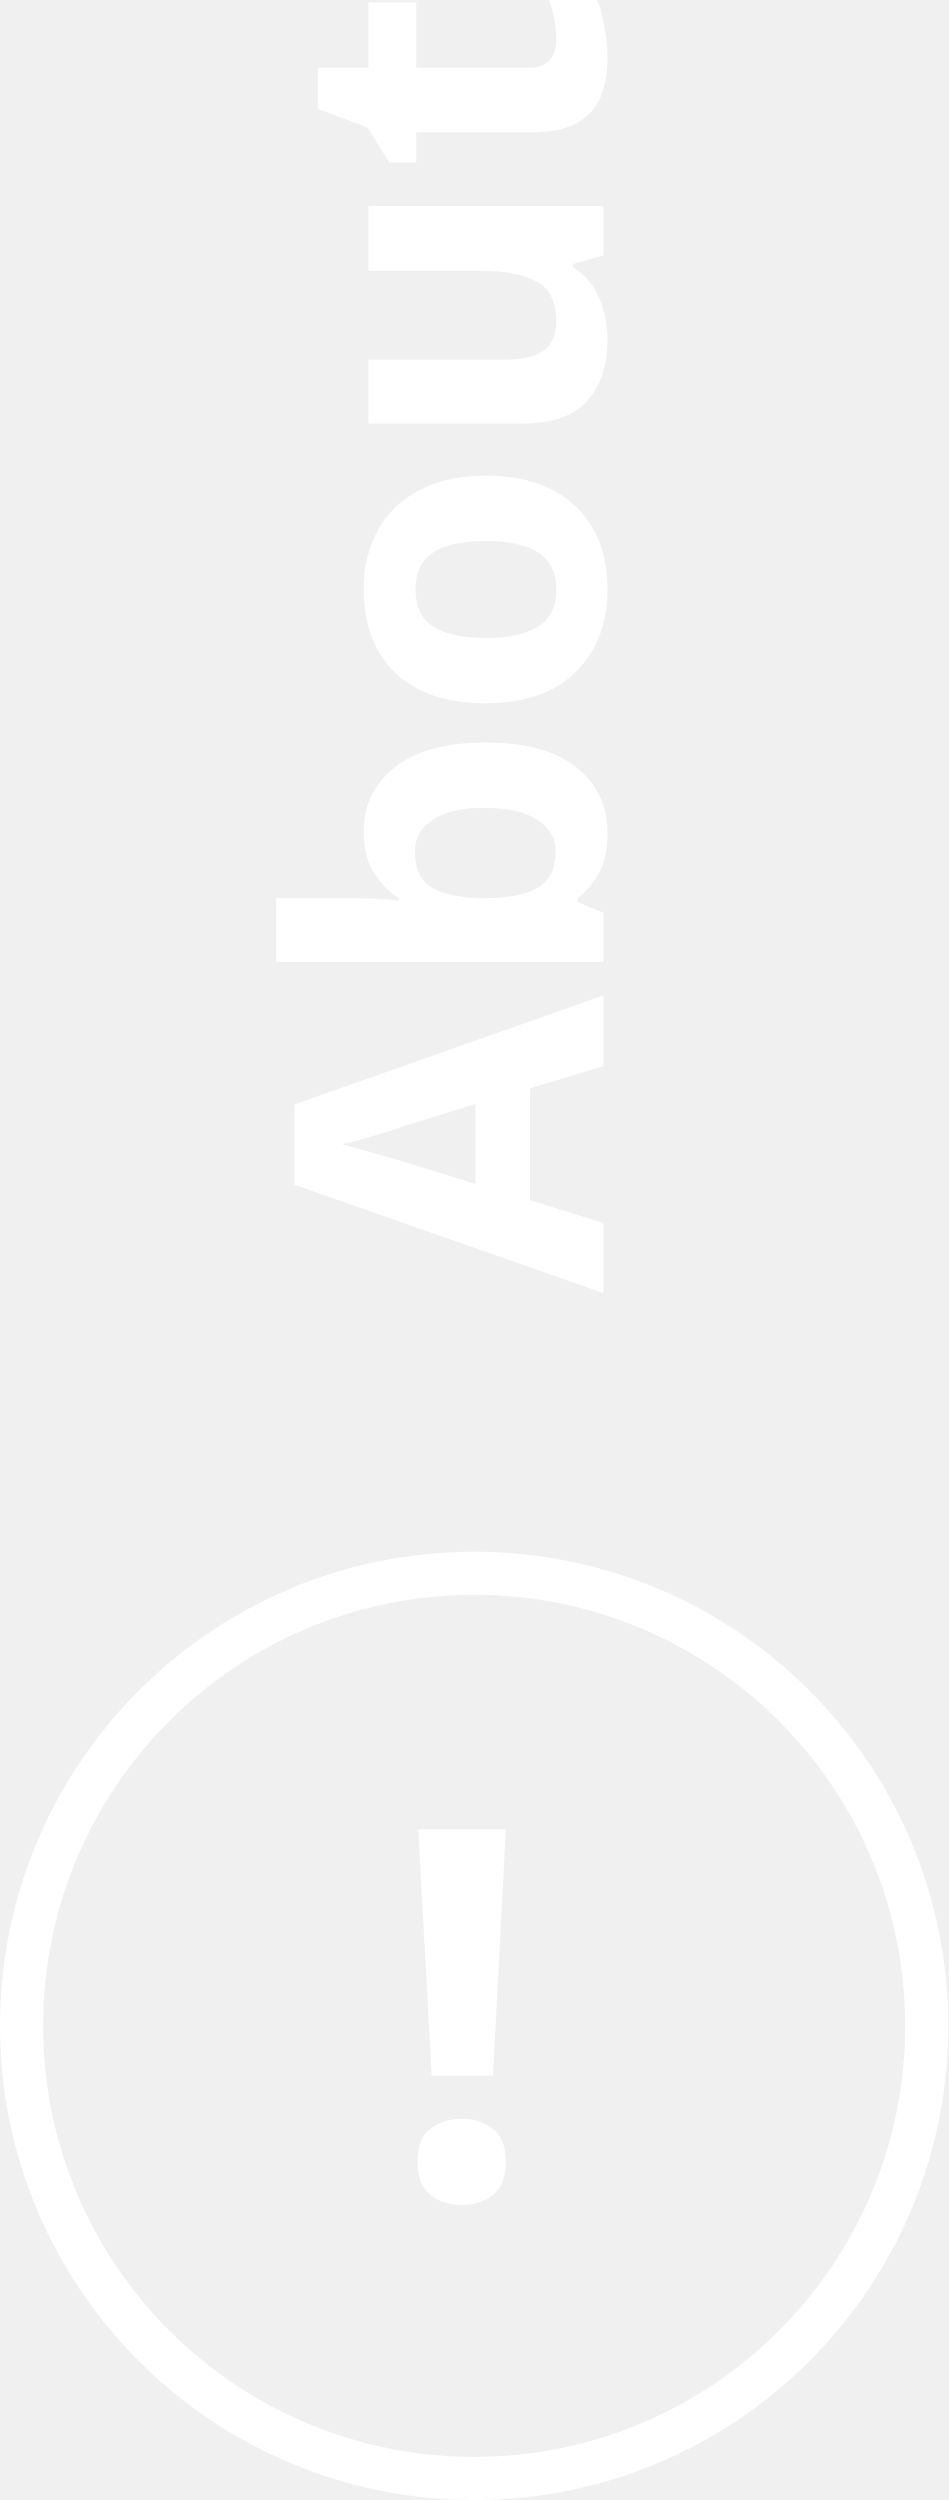
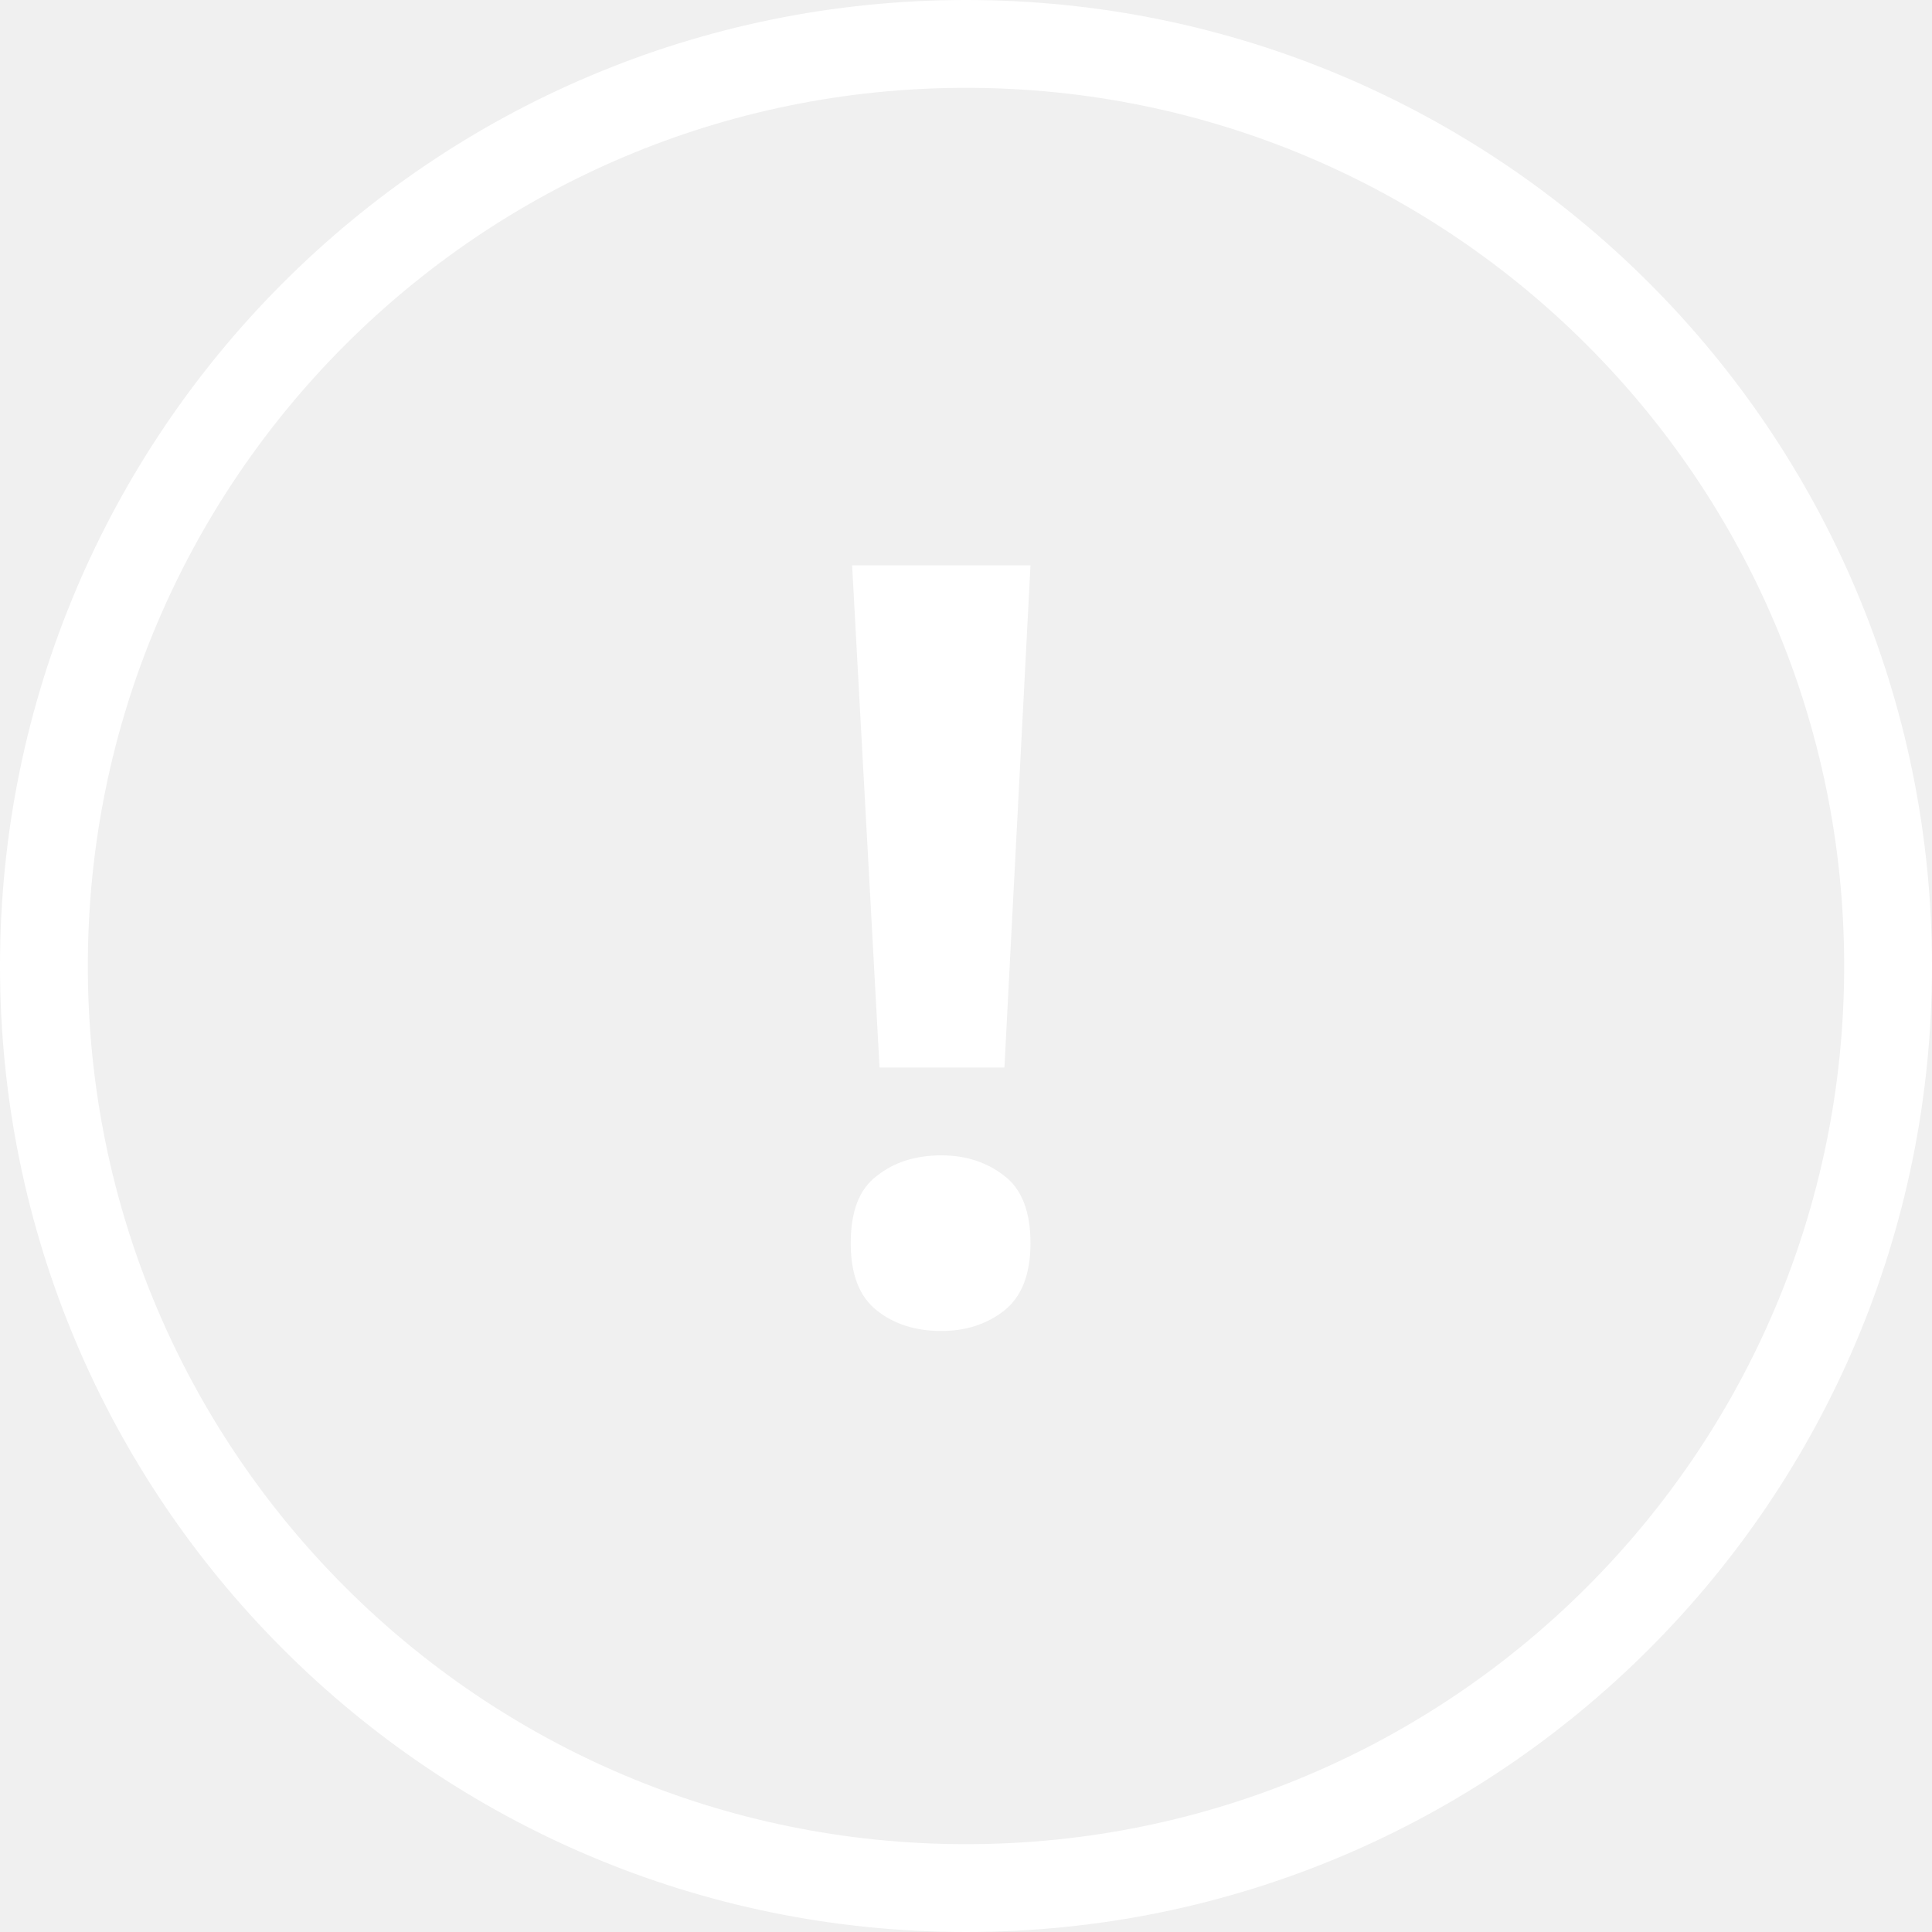
- <svg xmlns="http://www.w3.org/2000/svg" width="22" height="58" viewBox="0 0 22 58">
-   <g id="Group_57" data-name="Group 57" transform="translate(-10 -523)">
-     <text id="About" transform="translate(24 553) rotate(-90)" fill="#fff" font-size="10" font-family="CenturyGothic-Bold, Century Gothic" font-weight="700">
-       <tspan x="0" y="0">About</tspan>
+ <svg xmlns="http://www.w3.org/2000/svg" width="22" height="22" viewBox="0 0 22 22">
+   <g id="Group_4" data-name="Group 4" transform="translate(-13 -560)">
+     <text id="_" data-name="!" transform="translate(22 575)" fill="#fff" font-size="12" font-family="CenturyGothic-Bold, Century Gothic" font-weight="700">
+       <tspan x="0" y="0">!</tspan>
    </text>
-     <g id="Group_4" data-name="Group 4" transform="translate(-3 -1)">
-       <text id="_" data-name="!" transform="translate(22 575)" fill="#fff" font-size="12" font-family="CenturyGothic-Bold, Century Gothic" font-weight="700">
-         <tspan x="0" y="0">!</tspan>
-       </text>
-       <g id="Ellipse_7" data-name="Ellipse 7" transform="translate(13 560)" fill="none" stroke="#fff" stroke-width="1">
-         <circle cx="11" cy="11" r="11" stroke="none" />
-         <circle cx="11" cy="11" r="10.5" fill="none" />
-       </g>
+     <g id="Ellipse_7" data-name="Ellipse 7" transform="translate(13 560)" fill="none" stroke="#fff" stroke-width="1">
+       <circle cx="11" cy="11" r="11" stroke="none" />
+       <circle cx="11" cy="11" r="10.5" fill="none" />
    </g>
  </g>
</svg>
